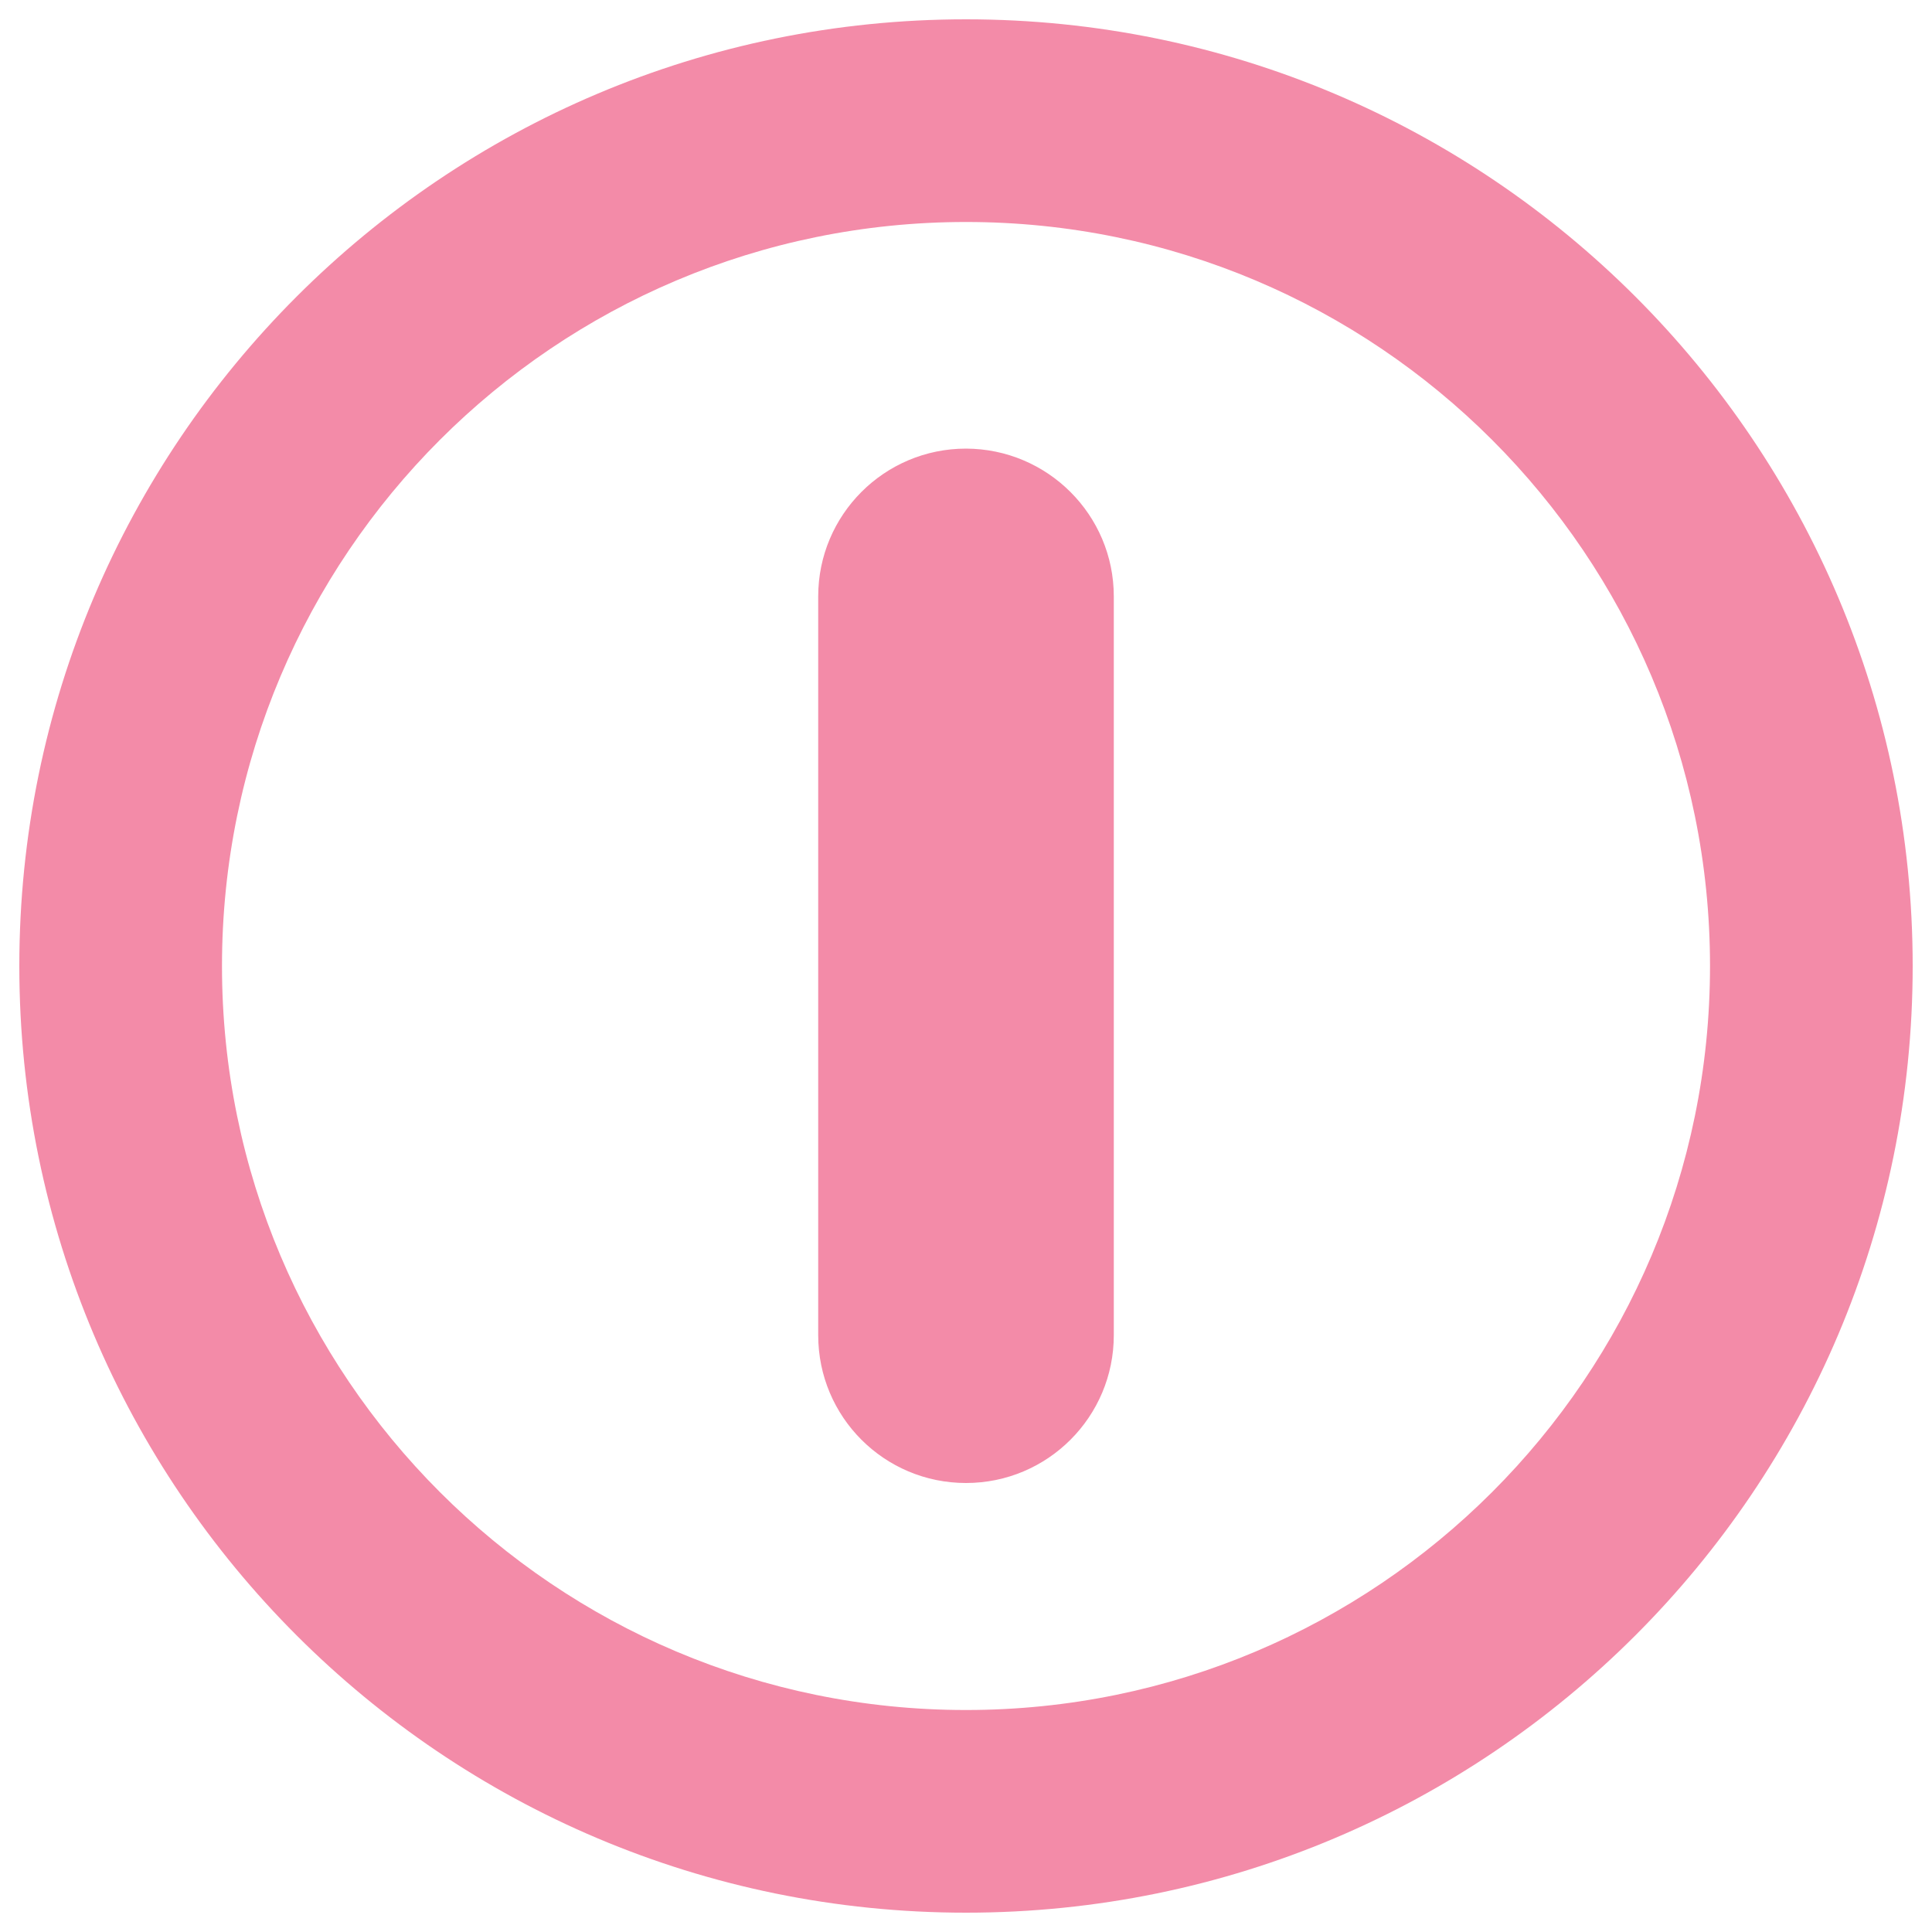
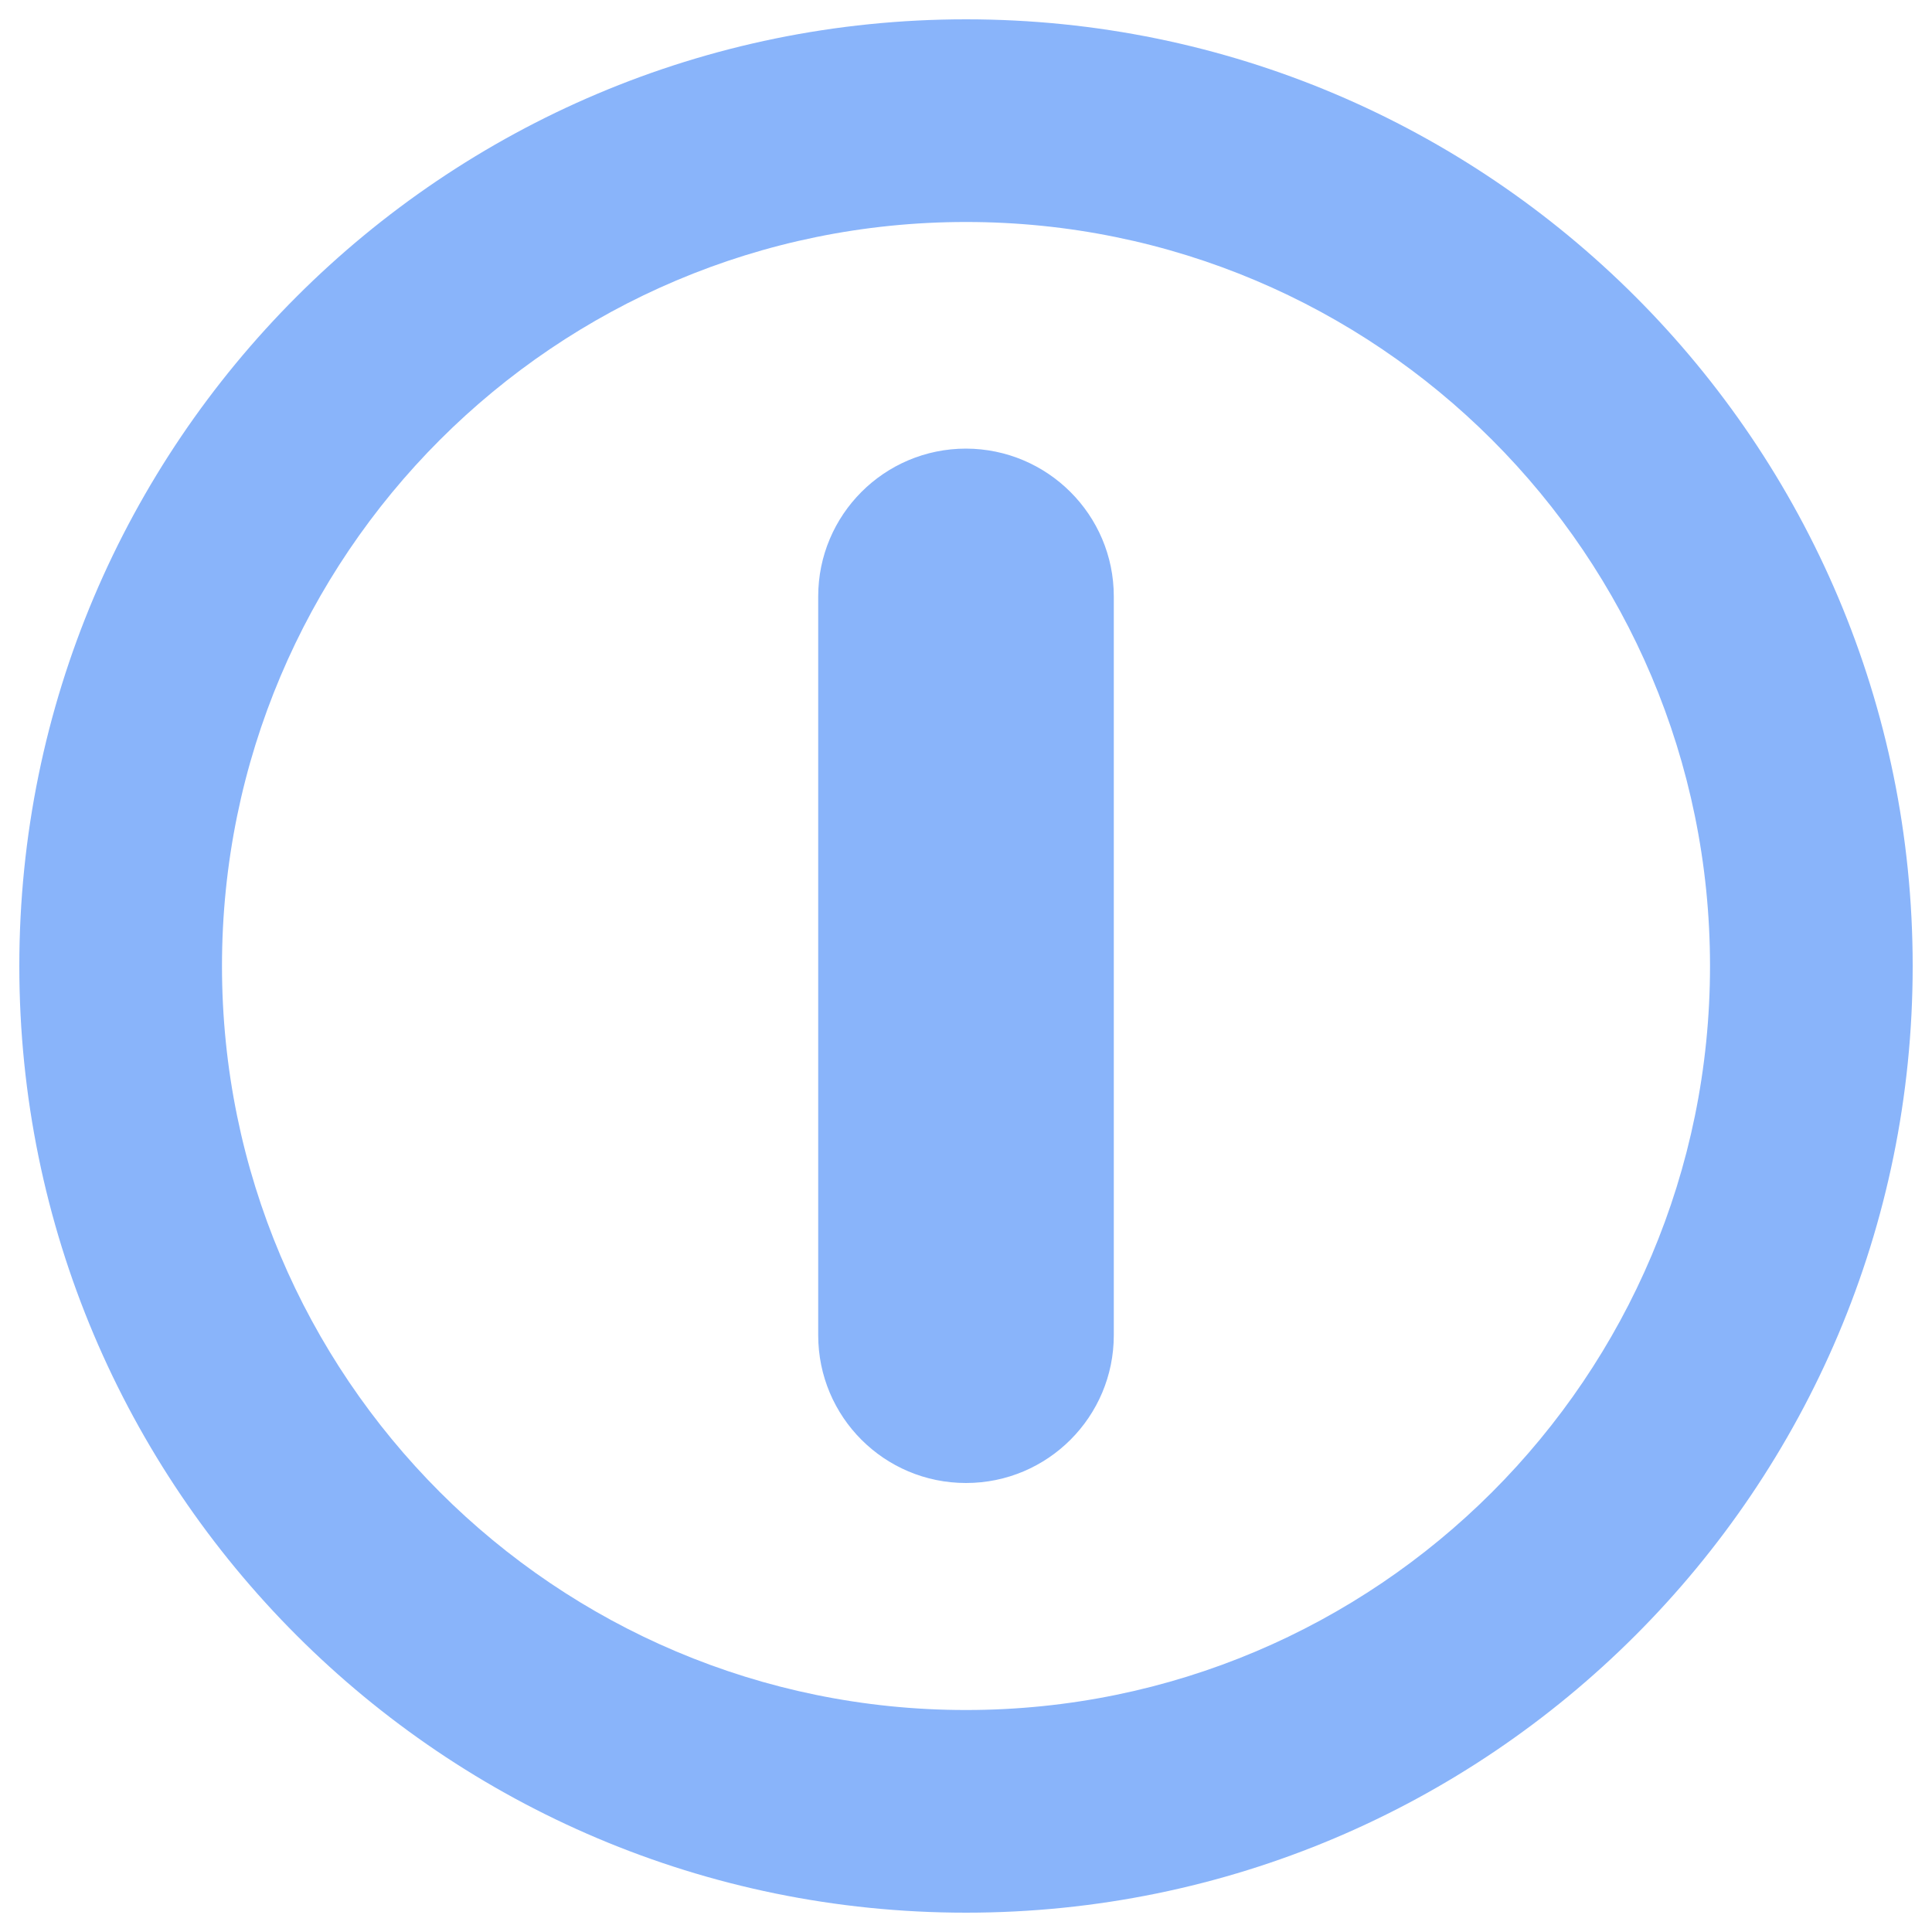
- <svg xmlns="http://www.w3.org/2000/svg" fill="#f38ba8" version="1.1" x="0px" y="0px" viewBox="0 0 1000 1000" enable-background="new 0 0 1000 1000" xml:space="preserve">
+ <svg xmlns="http://www.w3.org/2000/svg" fill="#89b4fa" version="1.1" x="0px" y="0px" viewBox="0 0 1000 1000" enable-background="new 0 0 1000 1000" xml:space="preserve">
  <g>
    <g>
      <path d="M500,10C229.4,10,10,229.4,10,500s219.4,490,490,490s490-219.4,490-490S770.6,10,500,10z M500,885.1c-212.7,0-385.1-172.4-385.1-385.1S287.3,114.9,500,114.9S885.1,287.3,885.1,500S712.7,885.1,500,885.1z M576.5,308.7v382.4c0,42.2-34.2,76.5-76.5,76.5c-42.3,0-76.5-34.2-76.5-76.5V308.7c0-42.2,34.2-76.5,76.5-76.5C542.2,232.3,576.5,266.5,576.5,308.7z" />
    </g>
    <g />
    <g />
    <g />
    <g />
    <g />
    <g />
    <g />
    <g />
    <g />
    <g />
    <g />
    <g />
    <g />
    <g />
    <g />
  </g>
</svg>
